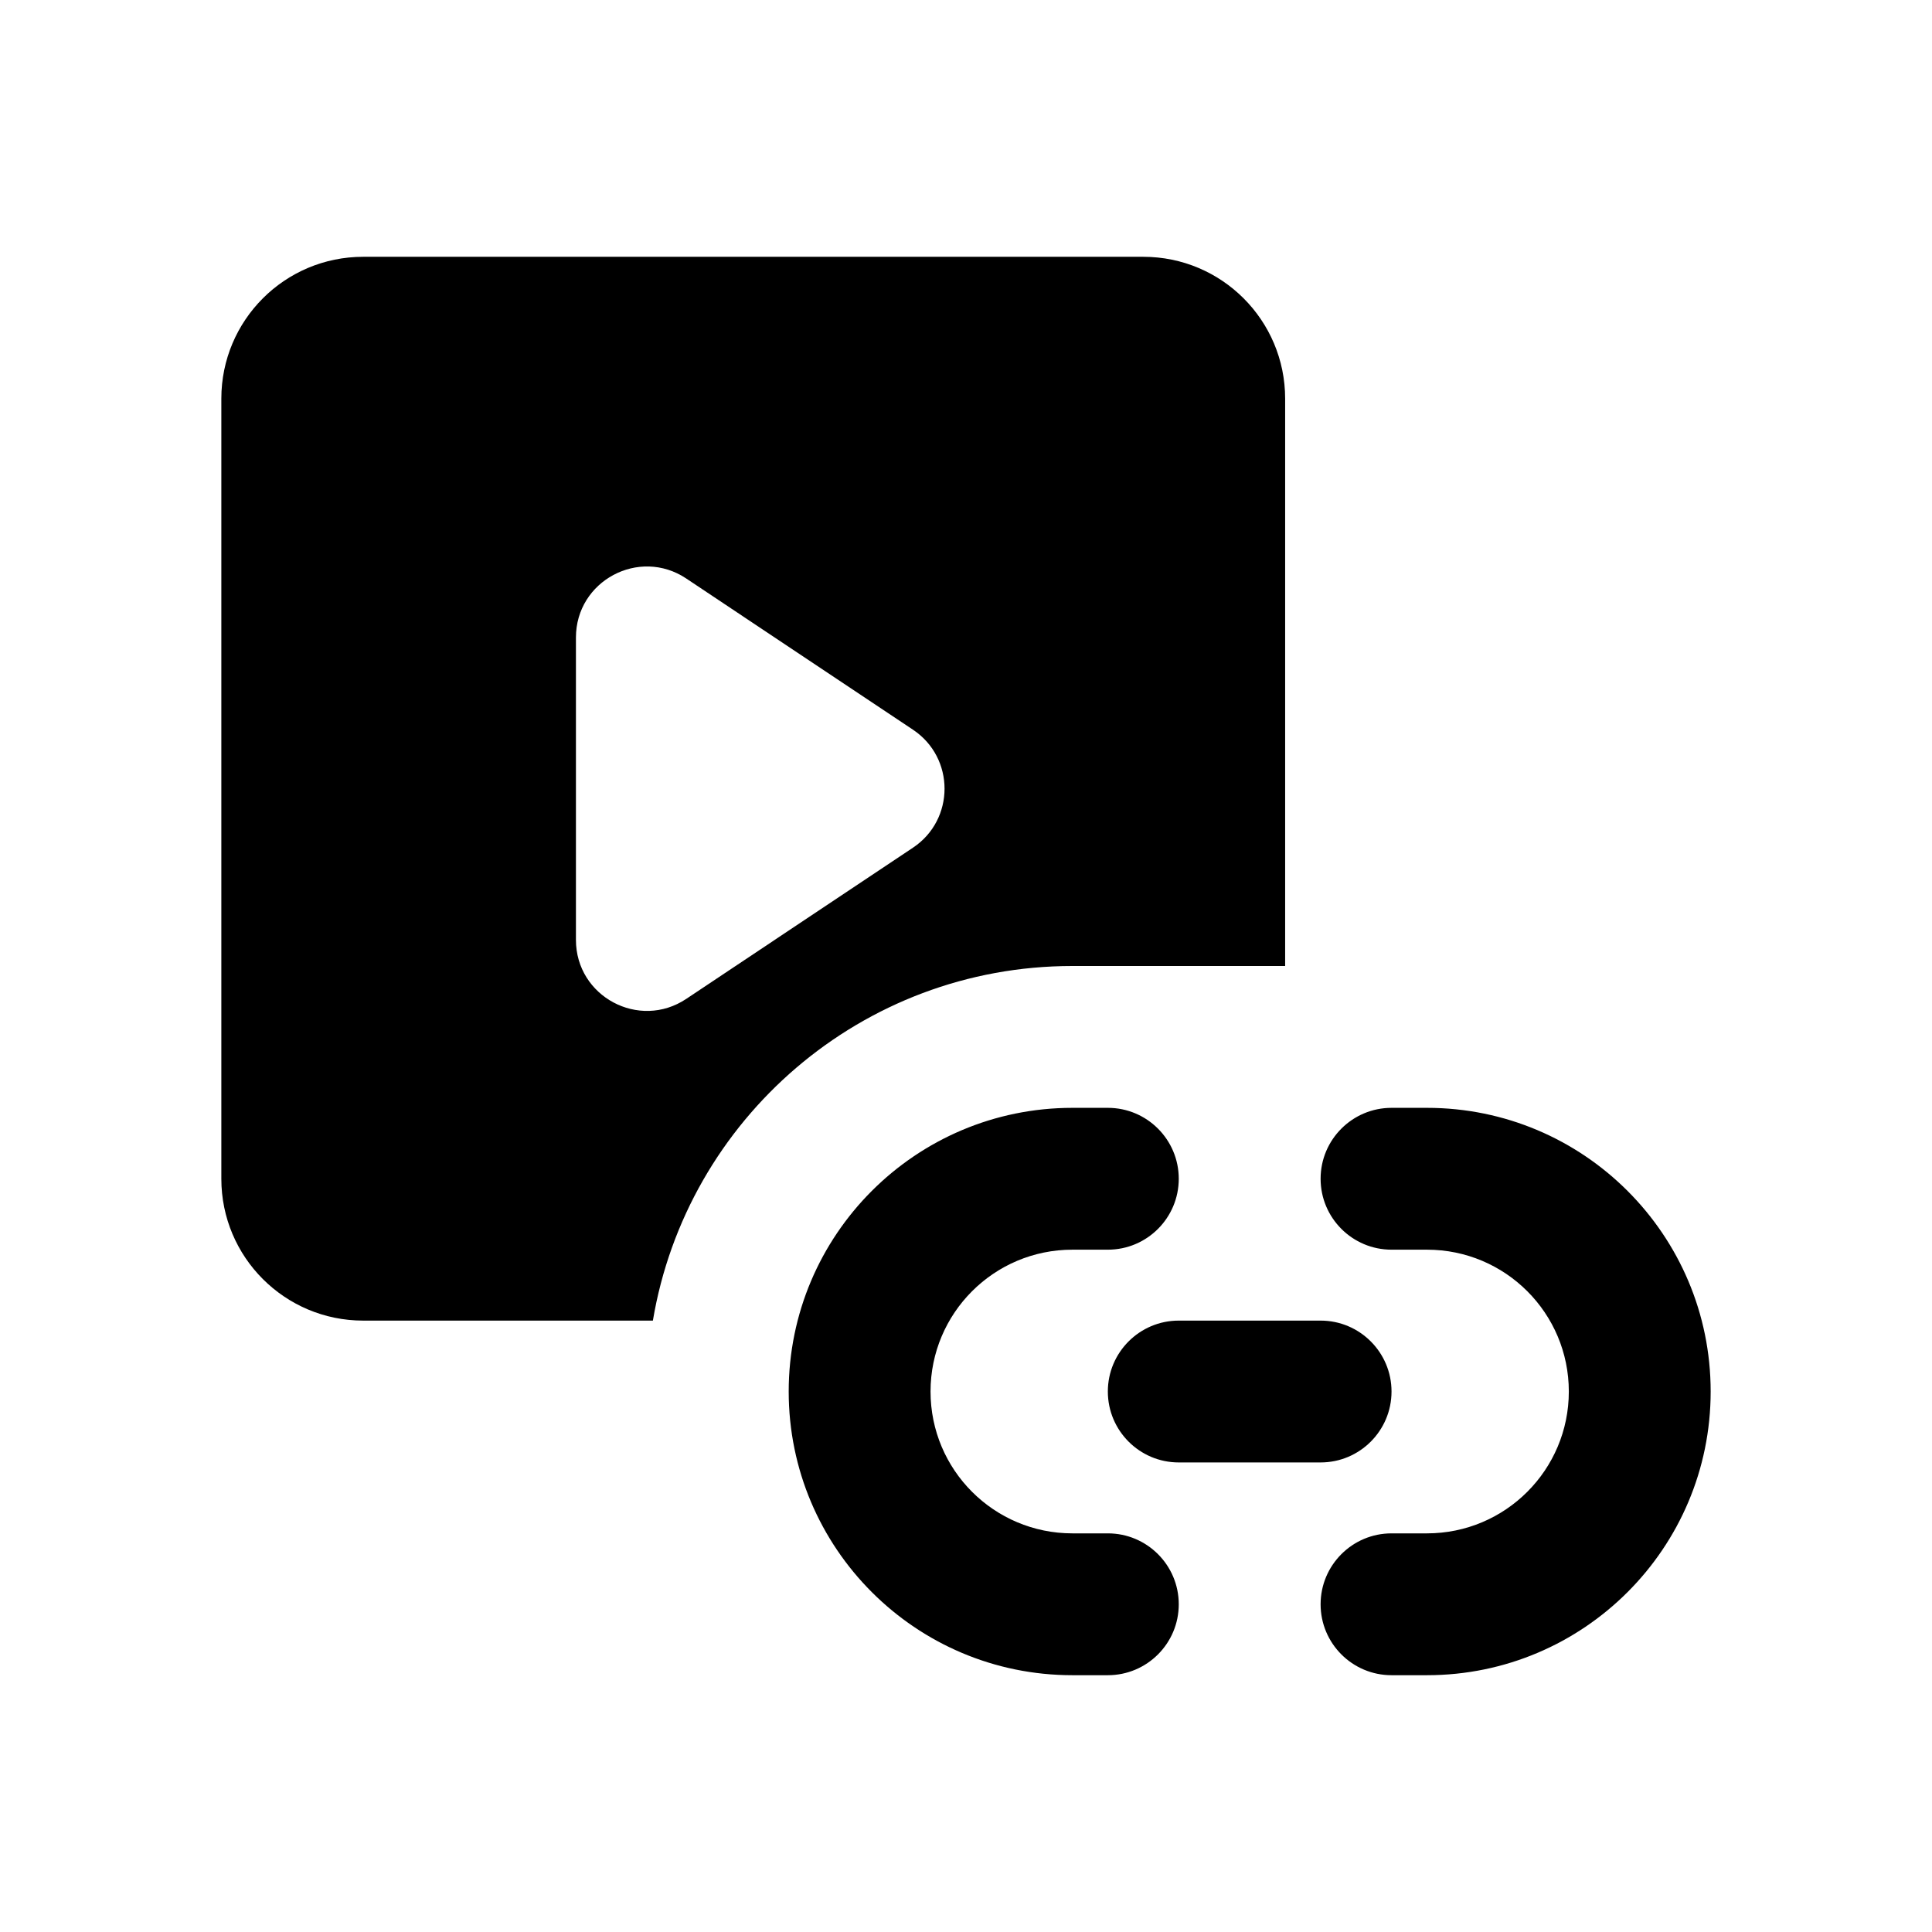
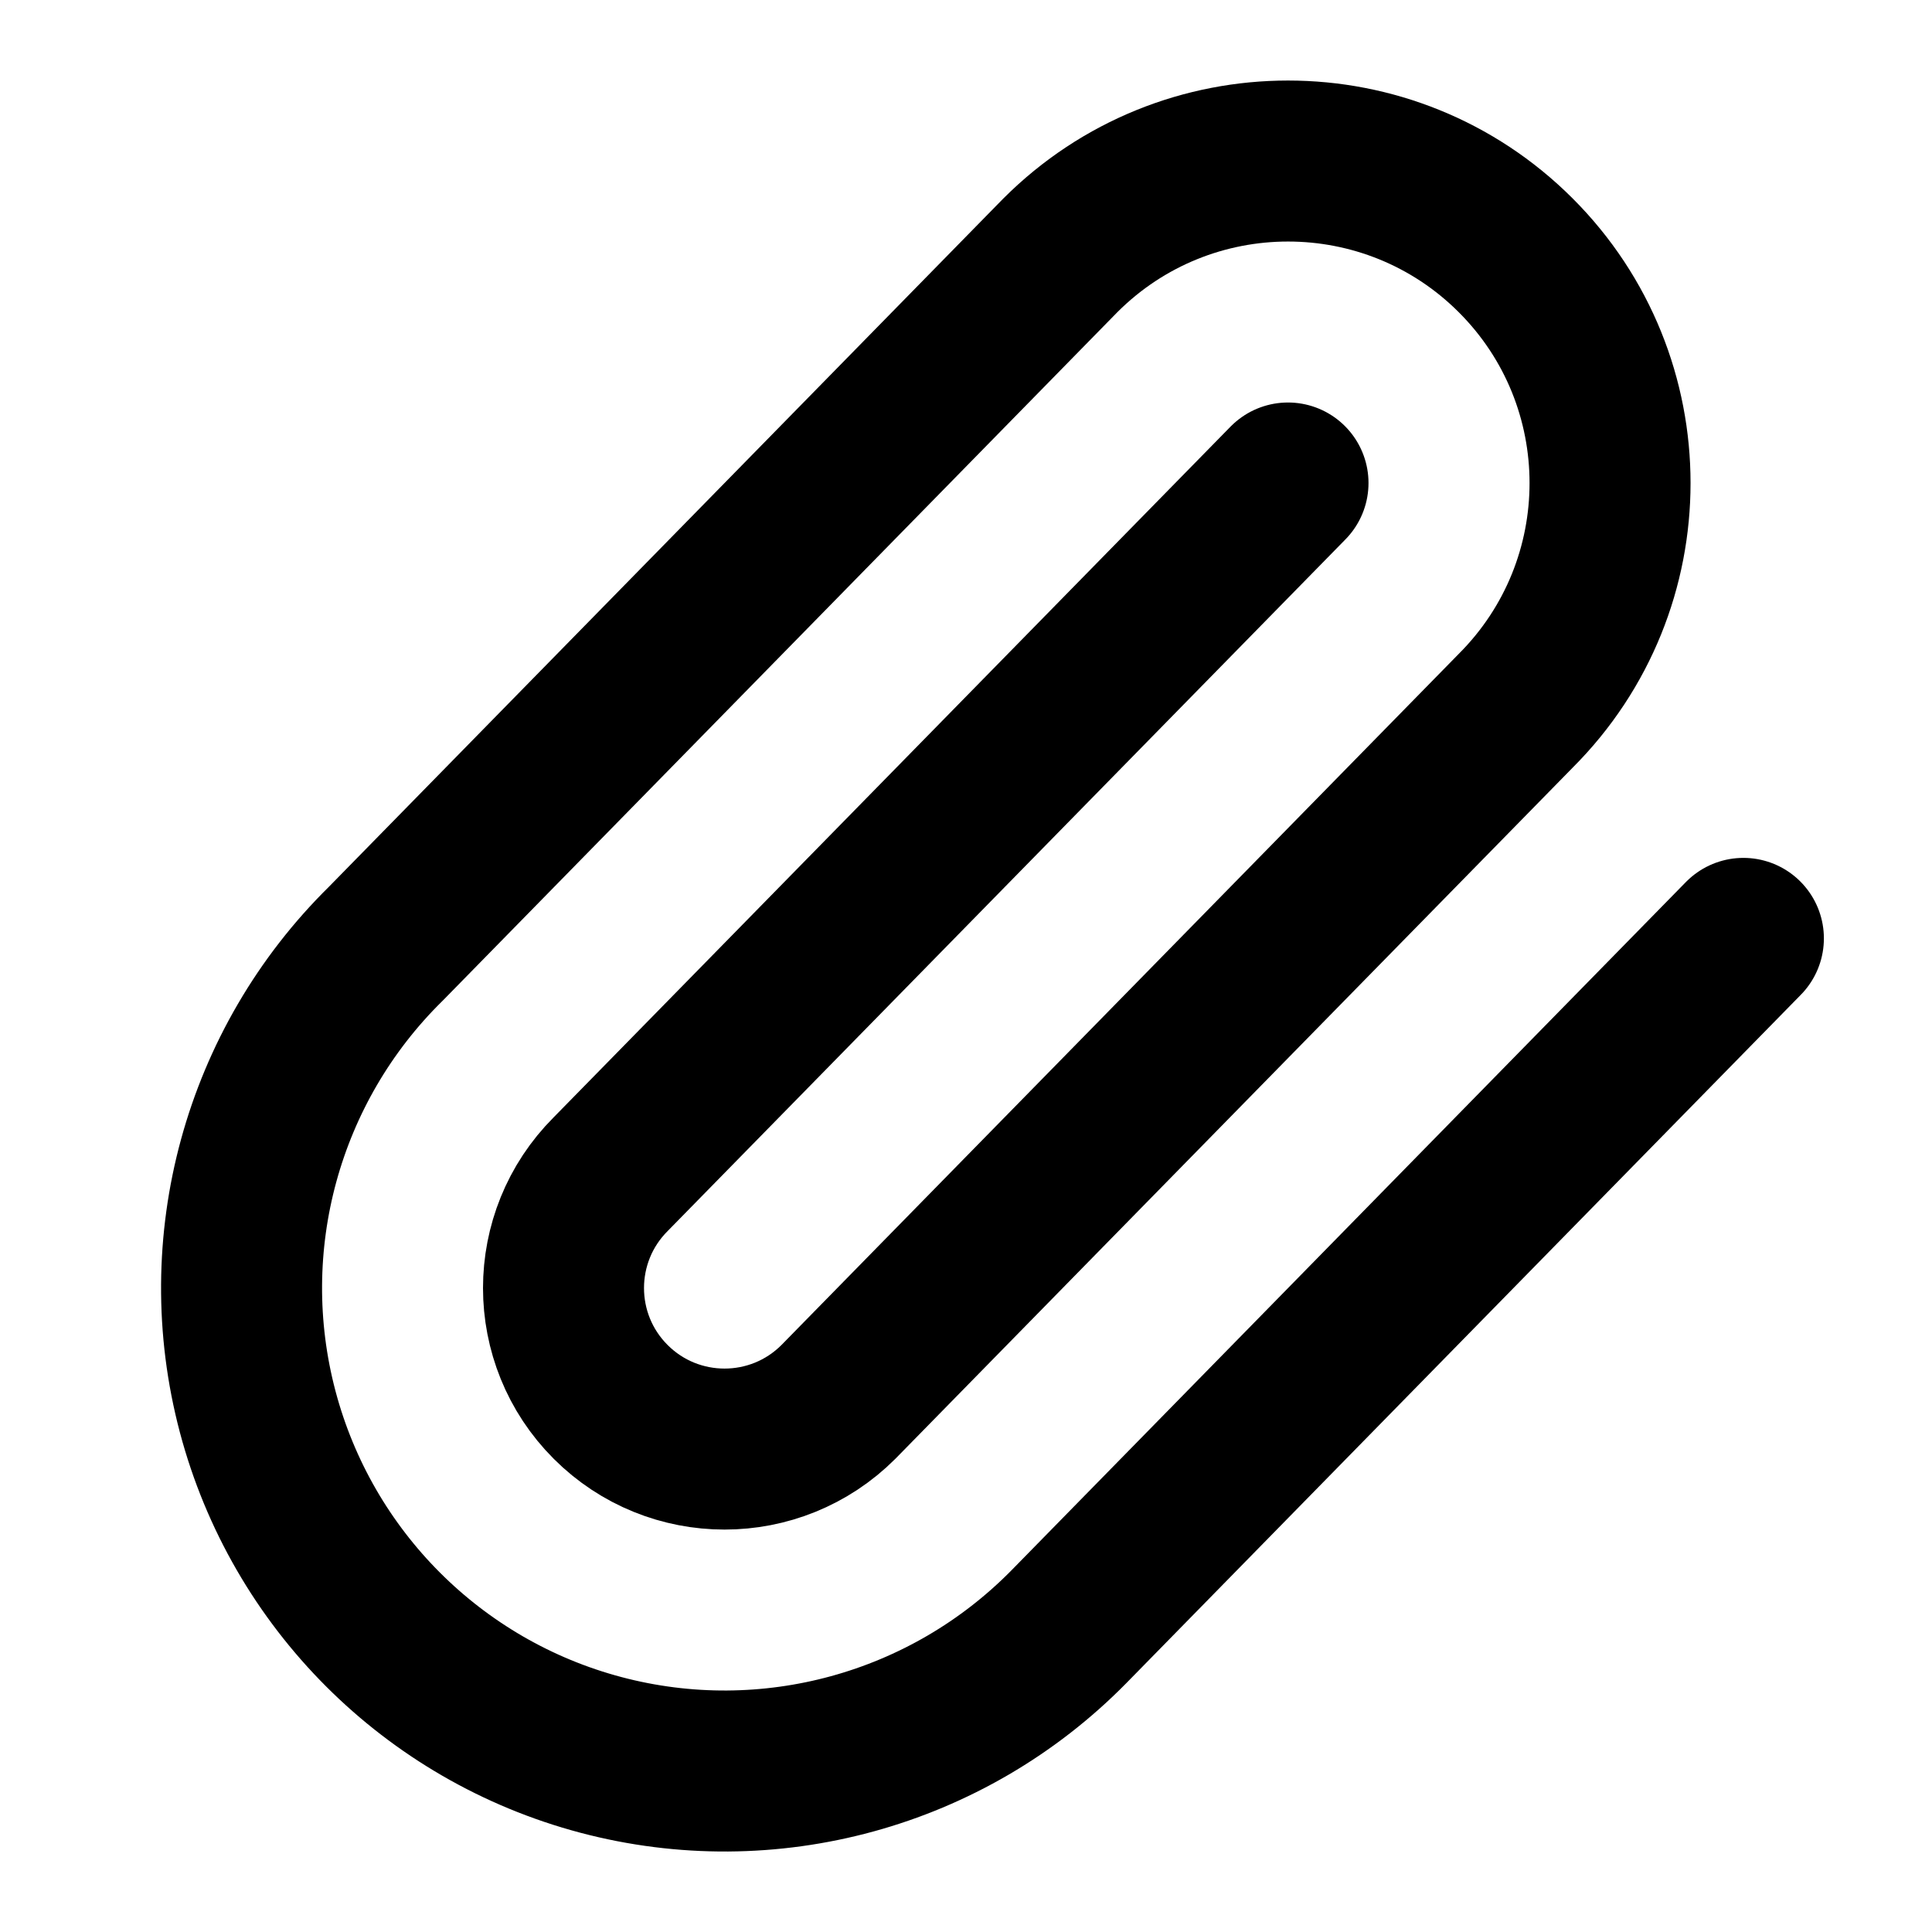
- <svg xmlns="http://www.w3.org/2000/svg" id="paperclip-solid" width="24" height="24" viewBox="0 0 24 24" fill="currentColor" aria-hidden="true">
-   <g transform="translate(12 12) scale(0.881) translate(-12.5 -12)">
-     <g>
-       <path fill="currentColor" d="M14.5 14c0.552 0 1 0.448 1 1s-0.448 1 -1 1H14c-1.105 0 -2 0.895 -2 2s0.895 2 2 2h0.5c0.552 0 1 0.448 1 1s-0.448 1 -1 1H14c-2.209 0 -4 -1.791 -4 -4s1.791 -4 4 -4zm4.5 0c2.209 0 4 1.791 4 4s-1.791 4 -4 4h-0.5c-0.552 0 -1 -0.448 -1 -1s0.448 -1 1 -1h0.5c1.105 0 2 -0.895 2 -2s-0.895 -2 -2 -2h-0.5c-0.552 0 -1 -0.448 -1 -1s0.448 -1 1 -1zm-1.5 3c0.552 0 1 0.448 1 1s-0.448 1 -1 1h-2c-0.552 0 -1 -0.448 -1 -1s0.448 -1 1 -1zM15 2c1.105 0 2 0.895 2 2v8h-3c-2.973 0 -5.439 2.162 -5.915 5H4c-1.105 0 -2 -0.895 -2 -2V4c0 -1.105 0.895 -2 2 -2zM8.555 6.536C7.89 6.093 7 6.57 7 7.368v4.264c0 0.798 0.89 1.275 1.555 0.832L11.752 10.332c0.594 -0.396 0.594 -1.268 0 -1.664z" />
-     </g>
-   </g>
+ <svg xmlns="http://www.w3.org/2000/svg" id="paperclip-solid" width="24" height="24" viewBox="0 0 24 24" fill="none" stroke="currentColor" stroke-width="2" stroke-linecap="round" stroke-linejoin="round" class="lucide lucide-paperclip" aria-hidden="true">
+   <path d="m16 6-8.414 8.586a2 2 0 0 0 2.829 2.829l8.414-8.586a4 4 0 1 0-5.657-5.657l-8.379 8.551a6 6 0 1 0 8.485 8.485l8.379-8.551" />
</svg>
